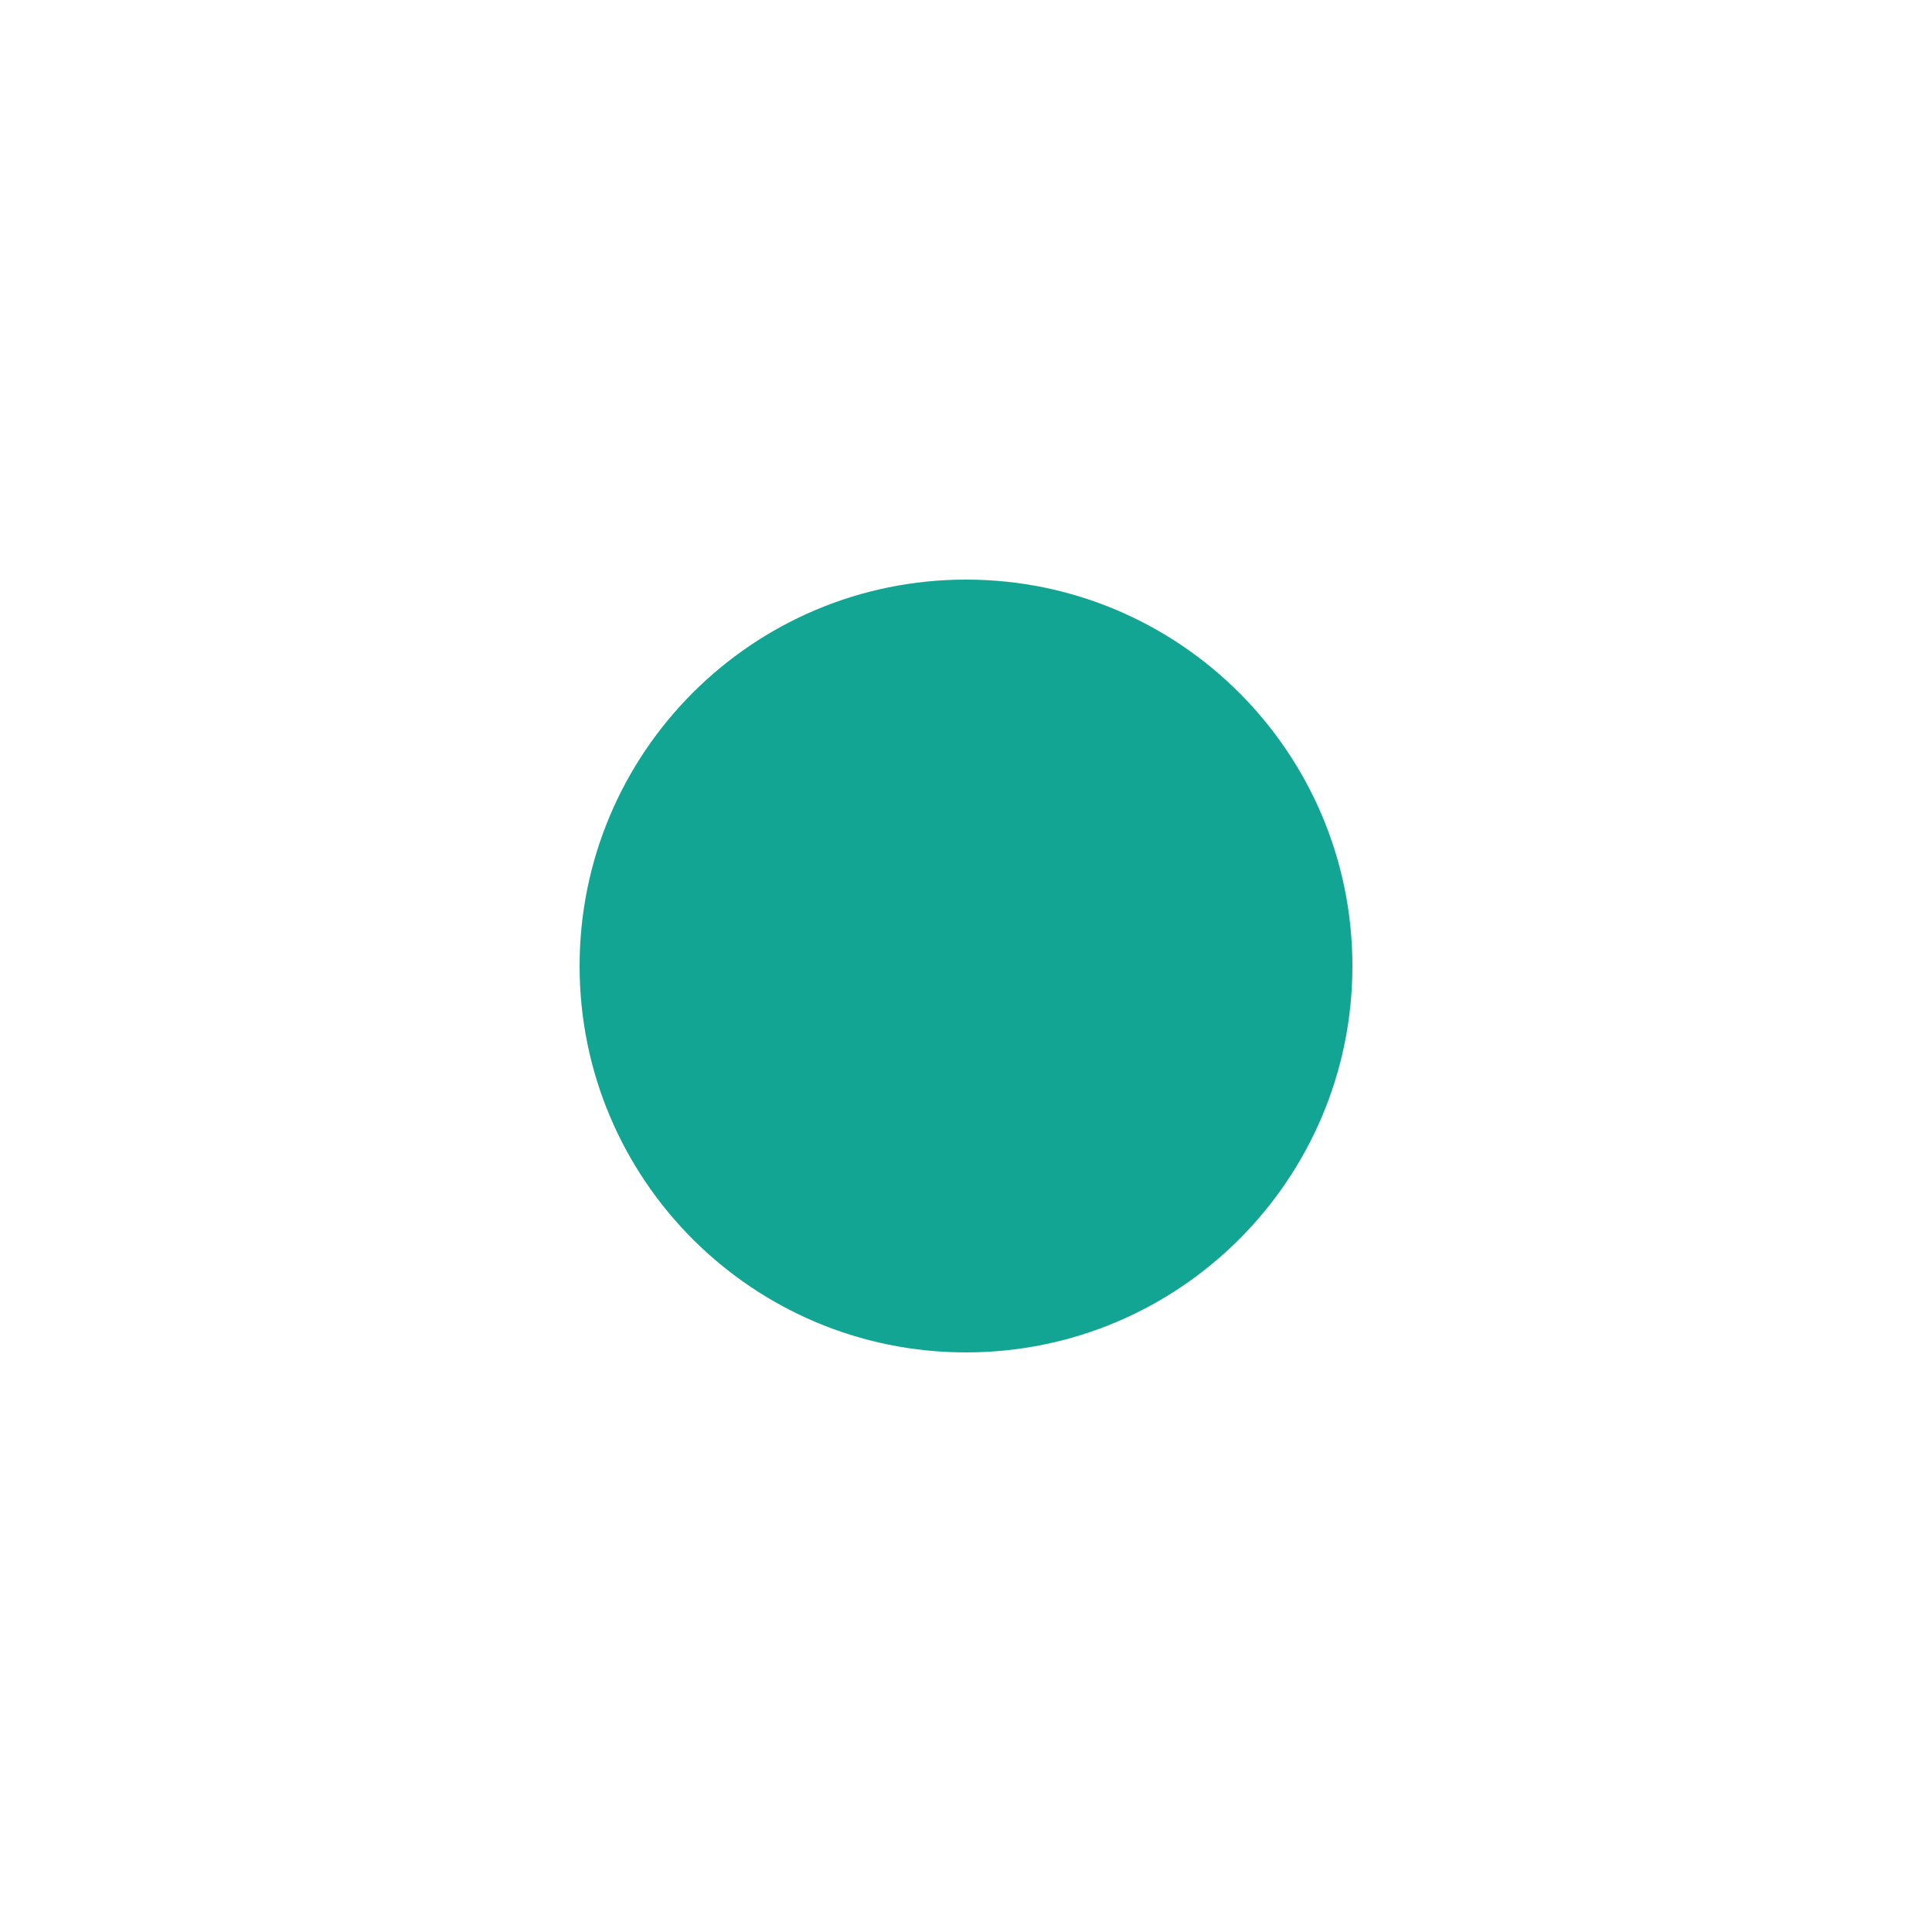
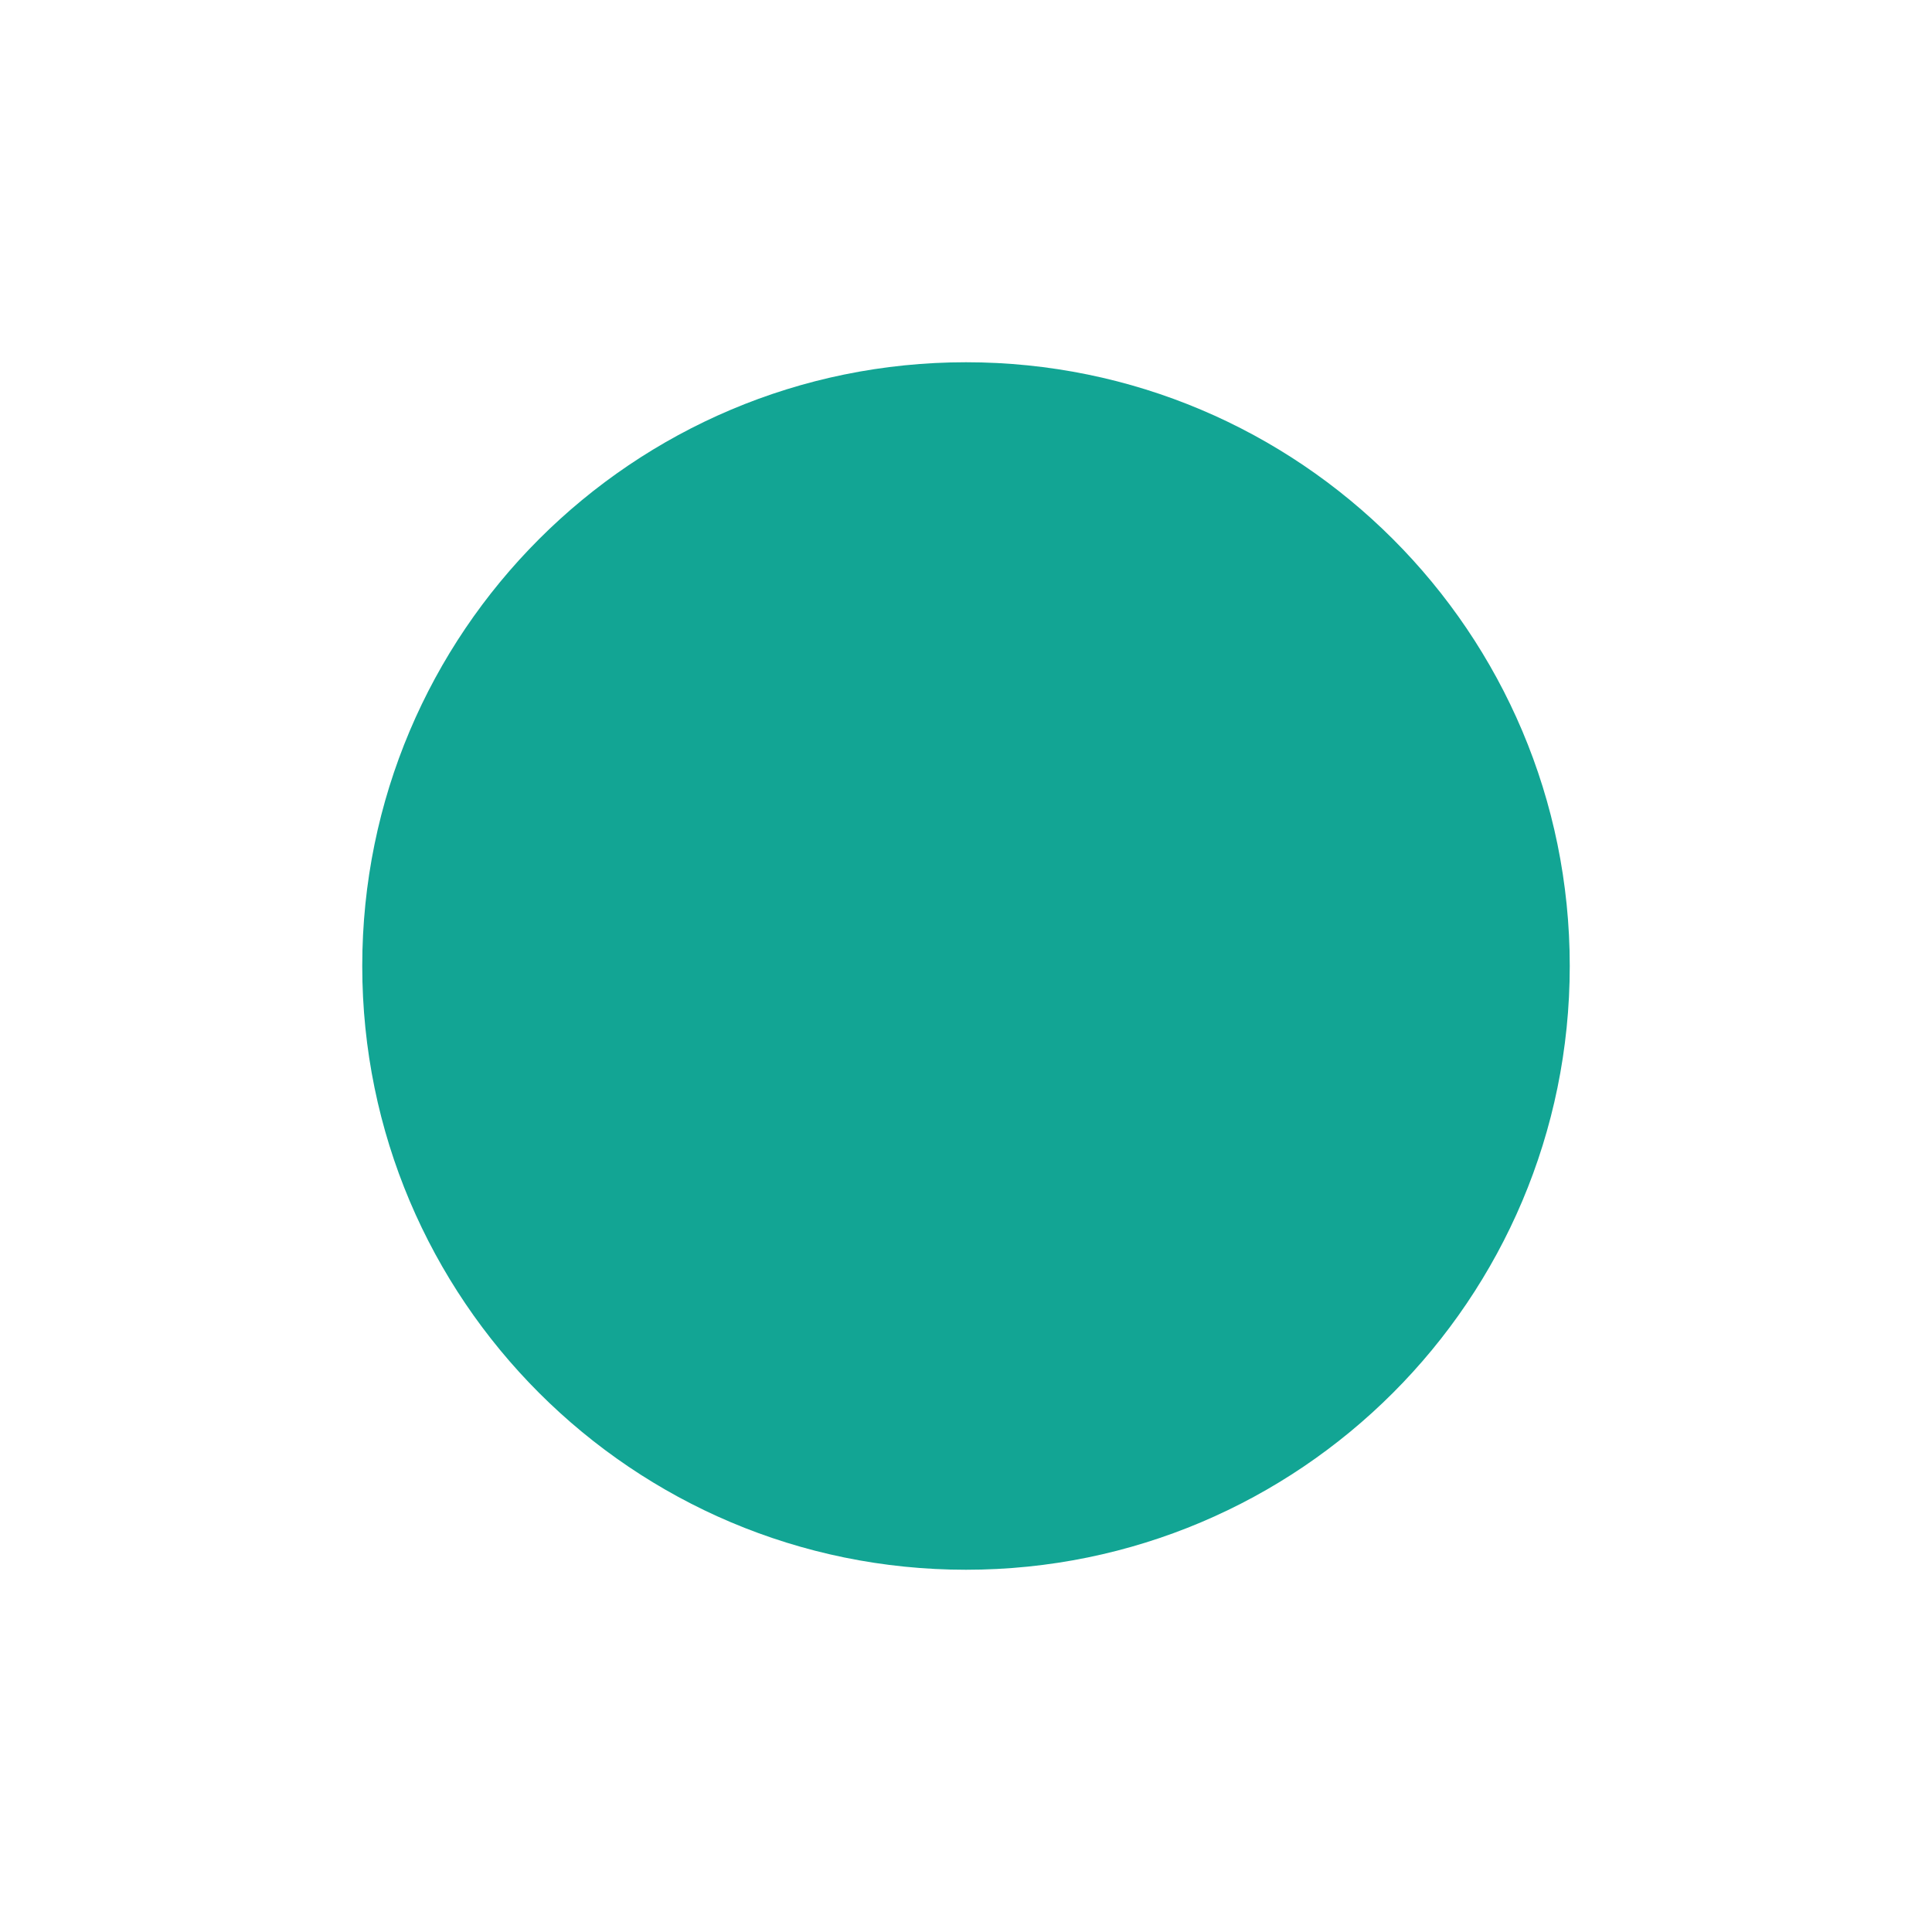
- <svg xmlns="http://www.w3.org/2000/svg" viewBox="0 0 32 32">
+ <svg xmlns="http://www.w3.org/2000/svg" width="32" height="32" viewBox="0 0 32 32">
  <style>
		.dot {
			fill: #12a594;
		}
		@media (prefers-color-scheme: dark) {
			.dot {
				fill: #6e56cf;
			}
		}
	</style>
-   <circle class="dot" cx="16" cy="16" r="6.4" />
+   <circle class="dot" cx="16" cy="16" r="10" />
</svg>
